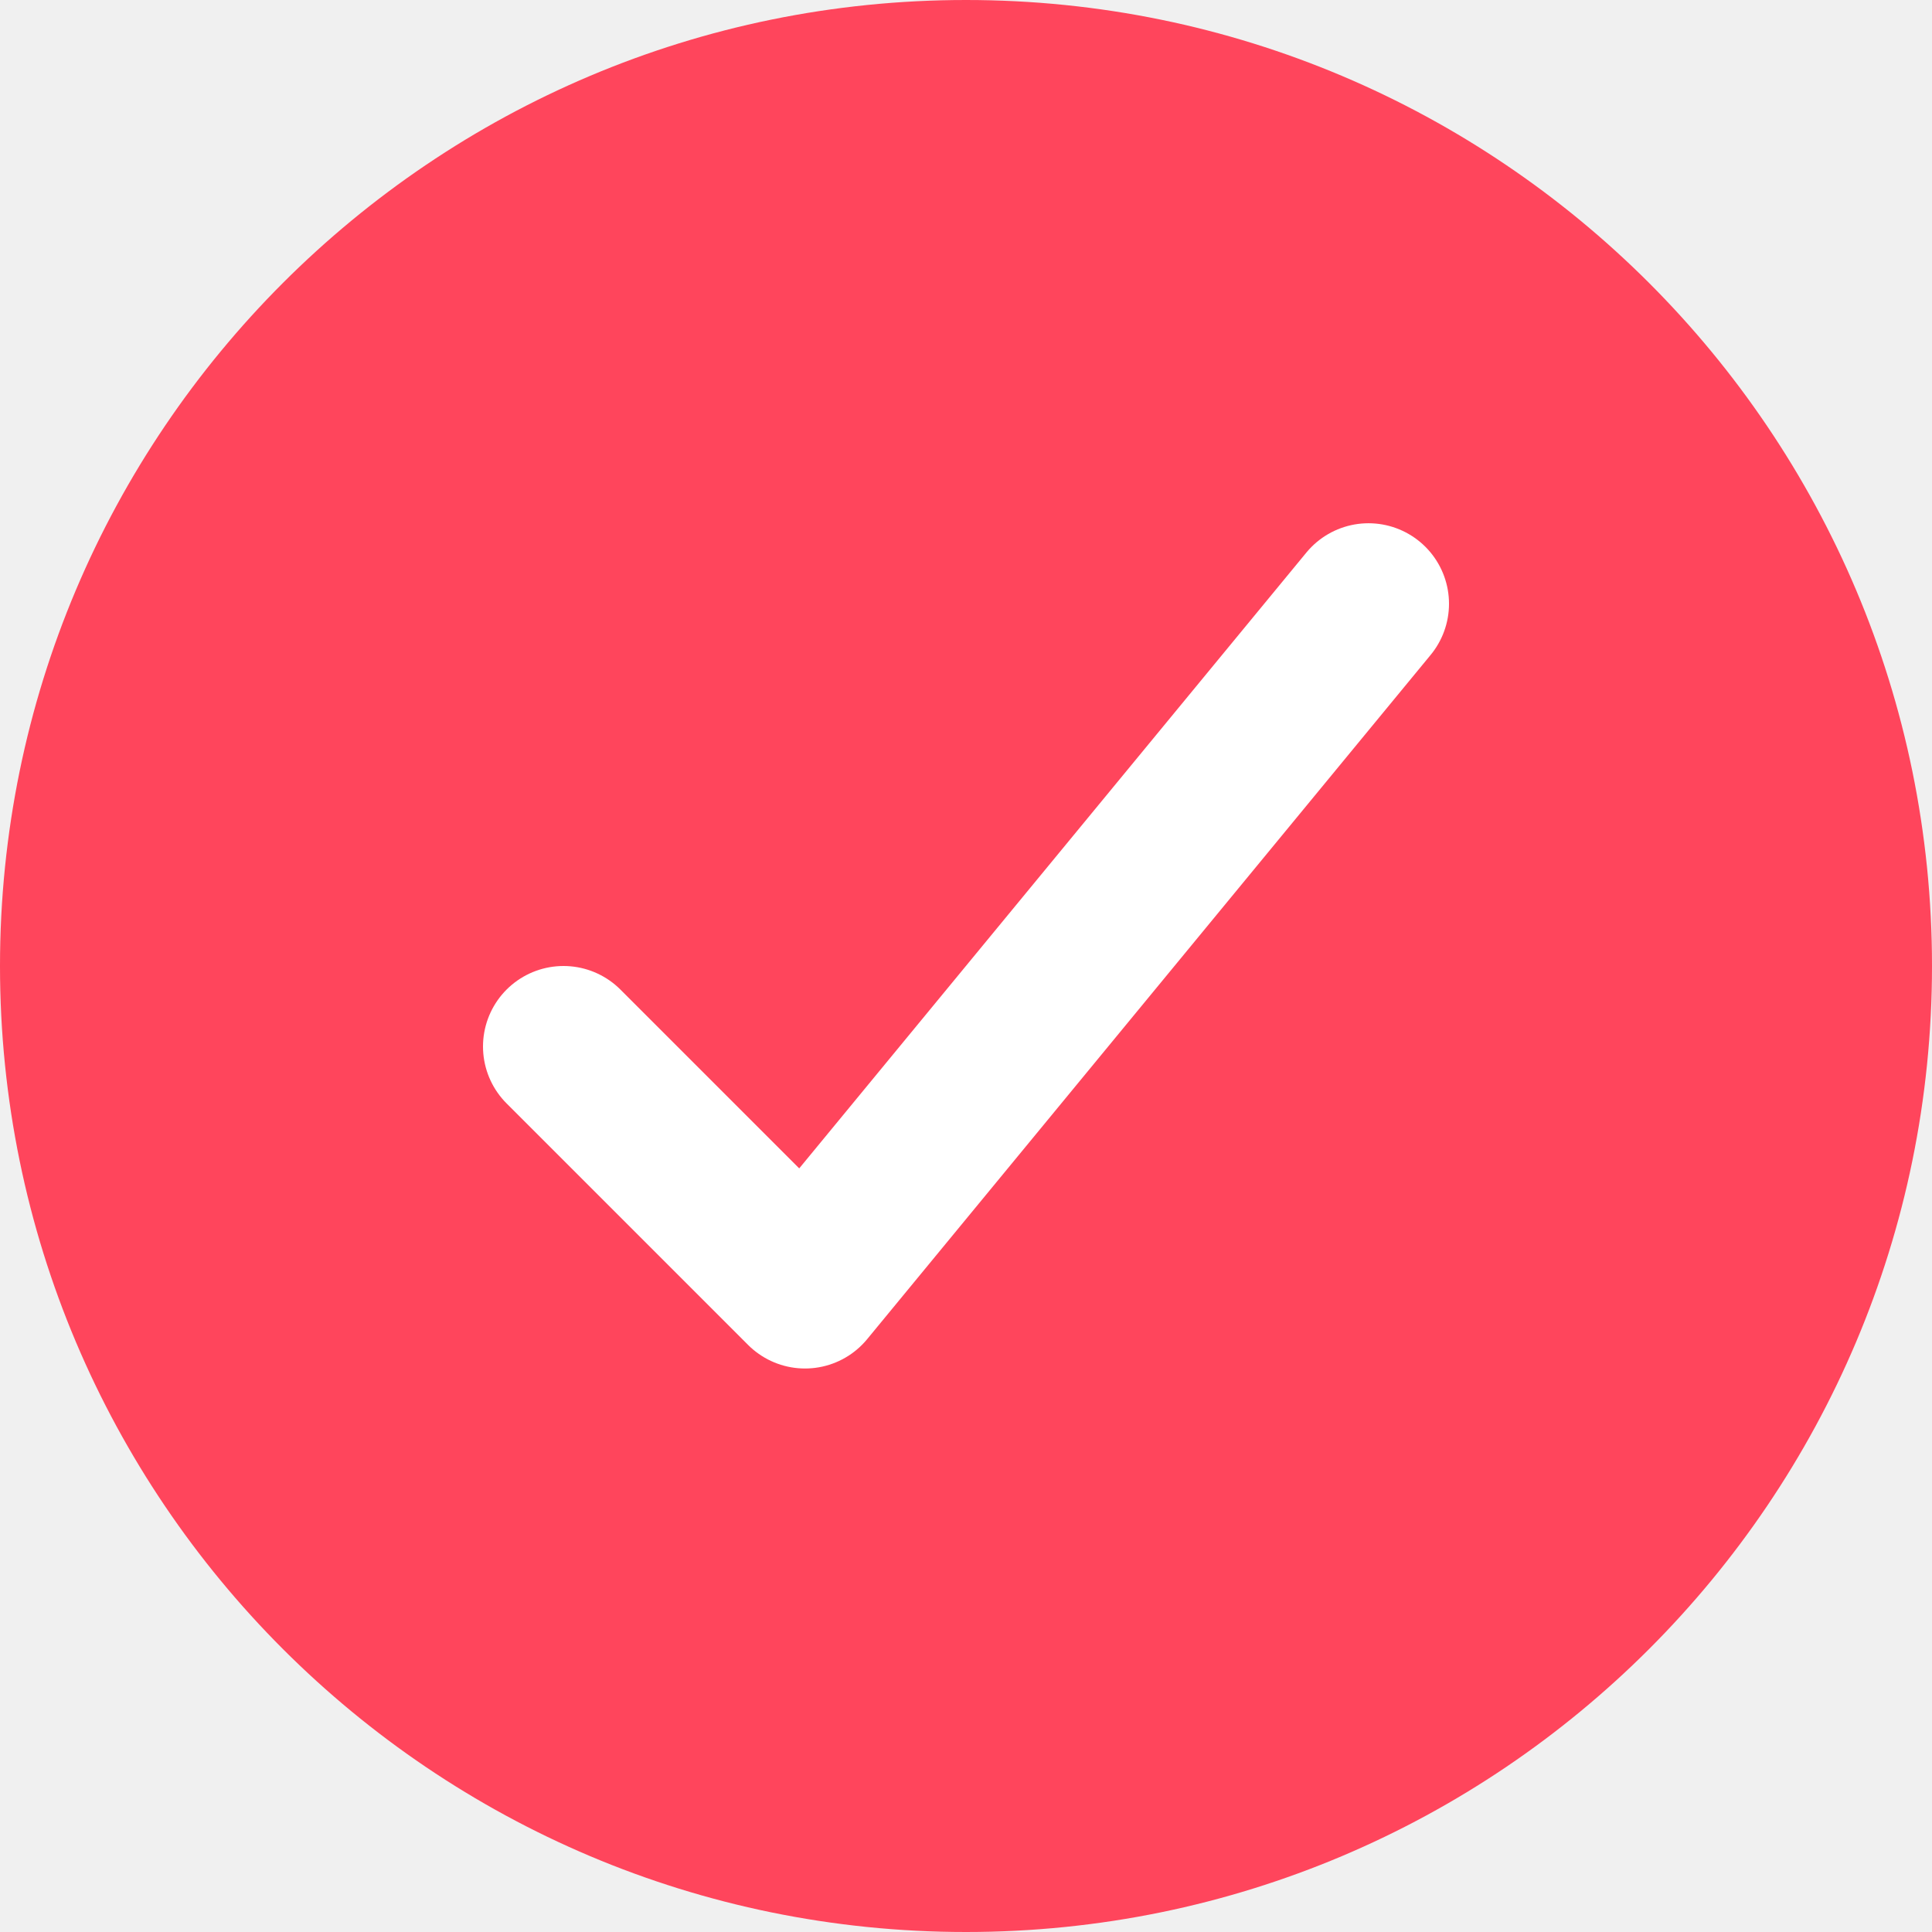
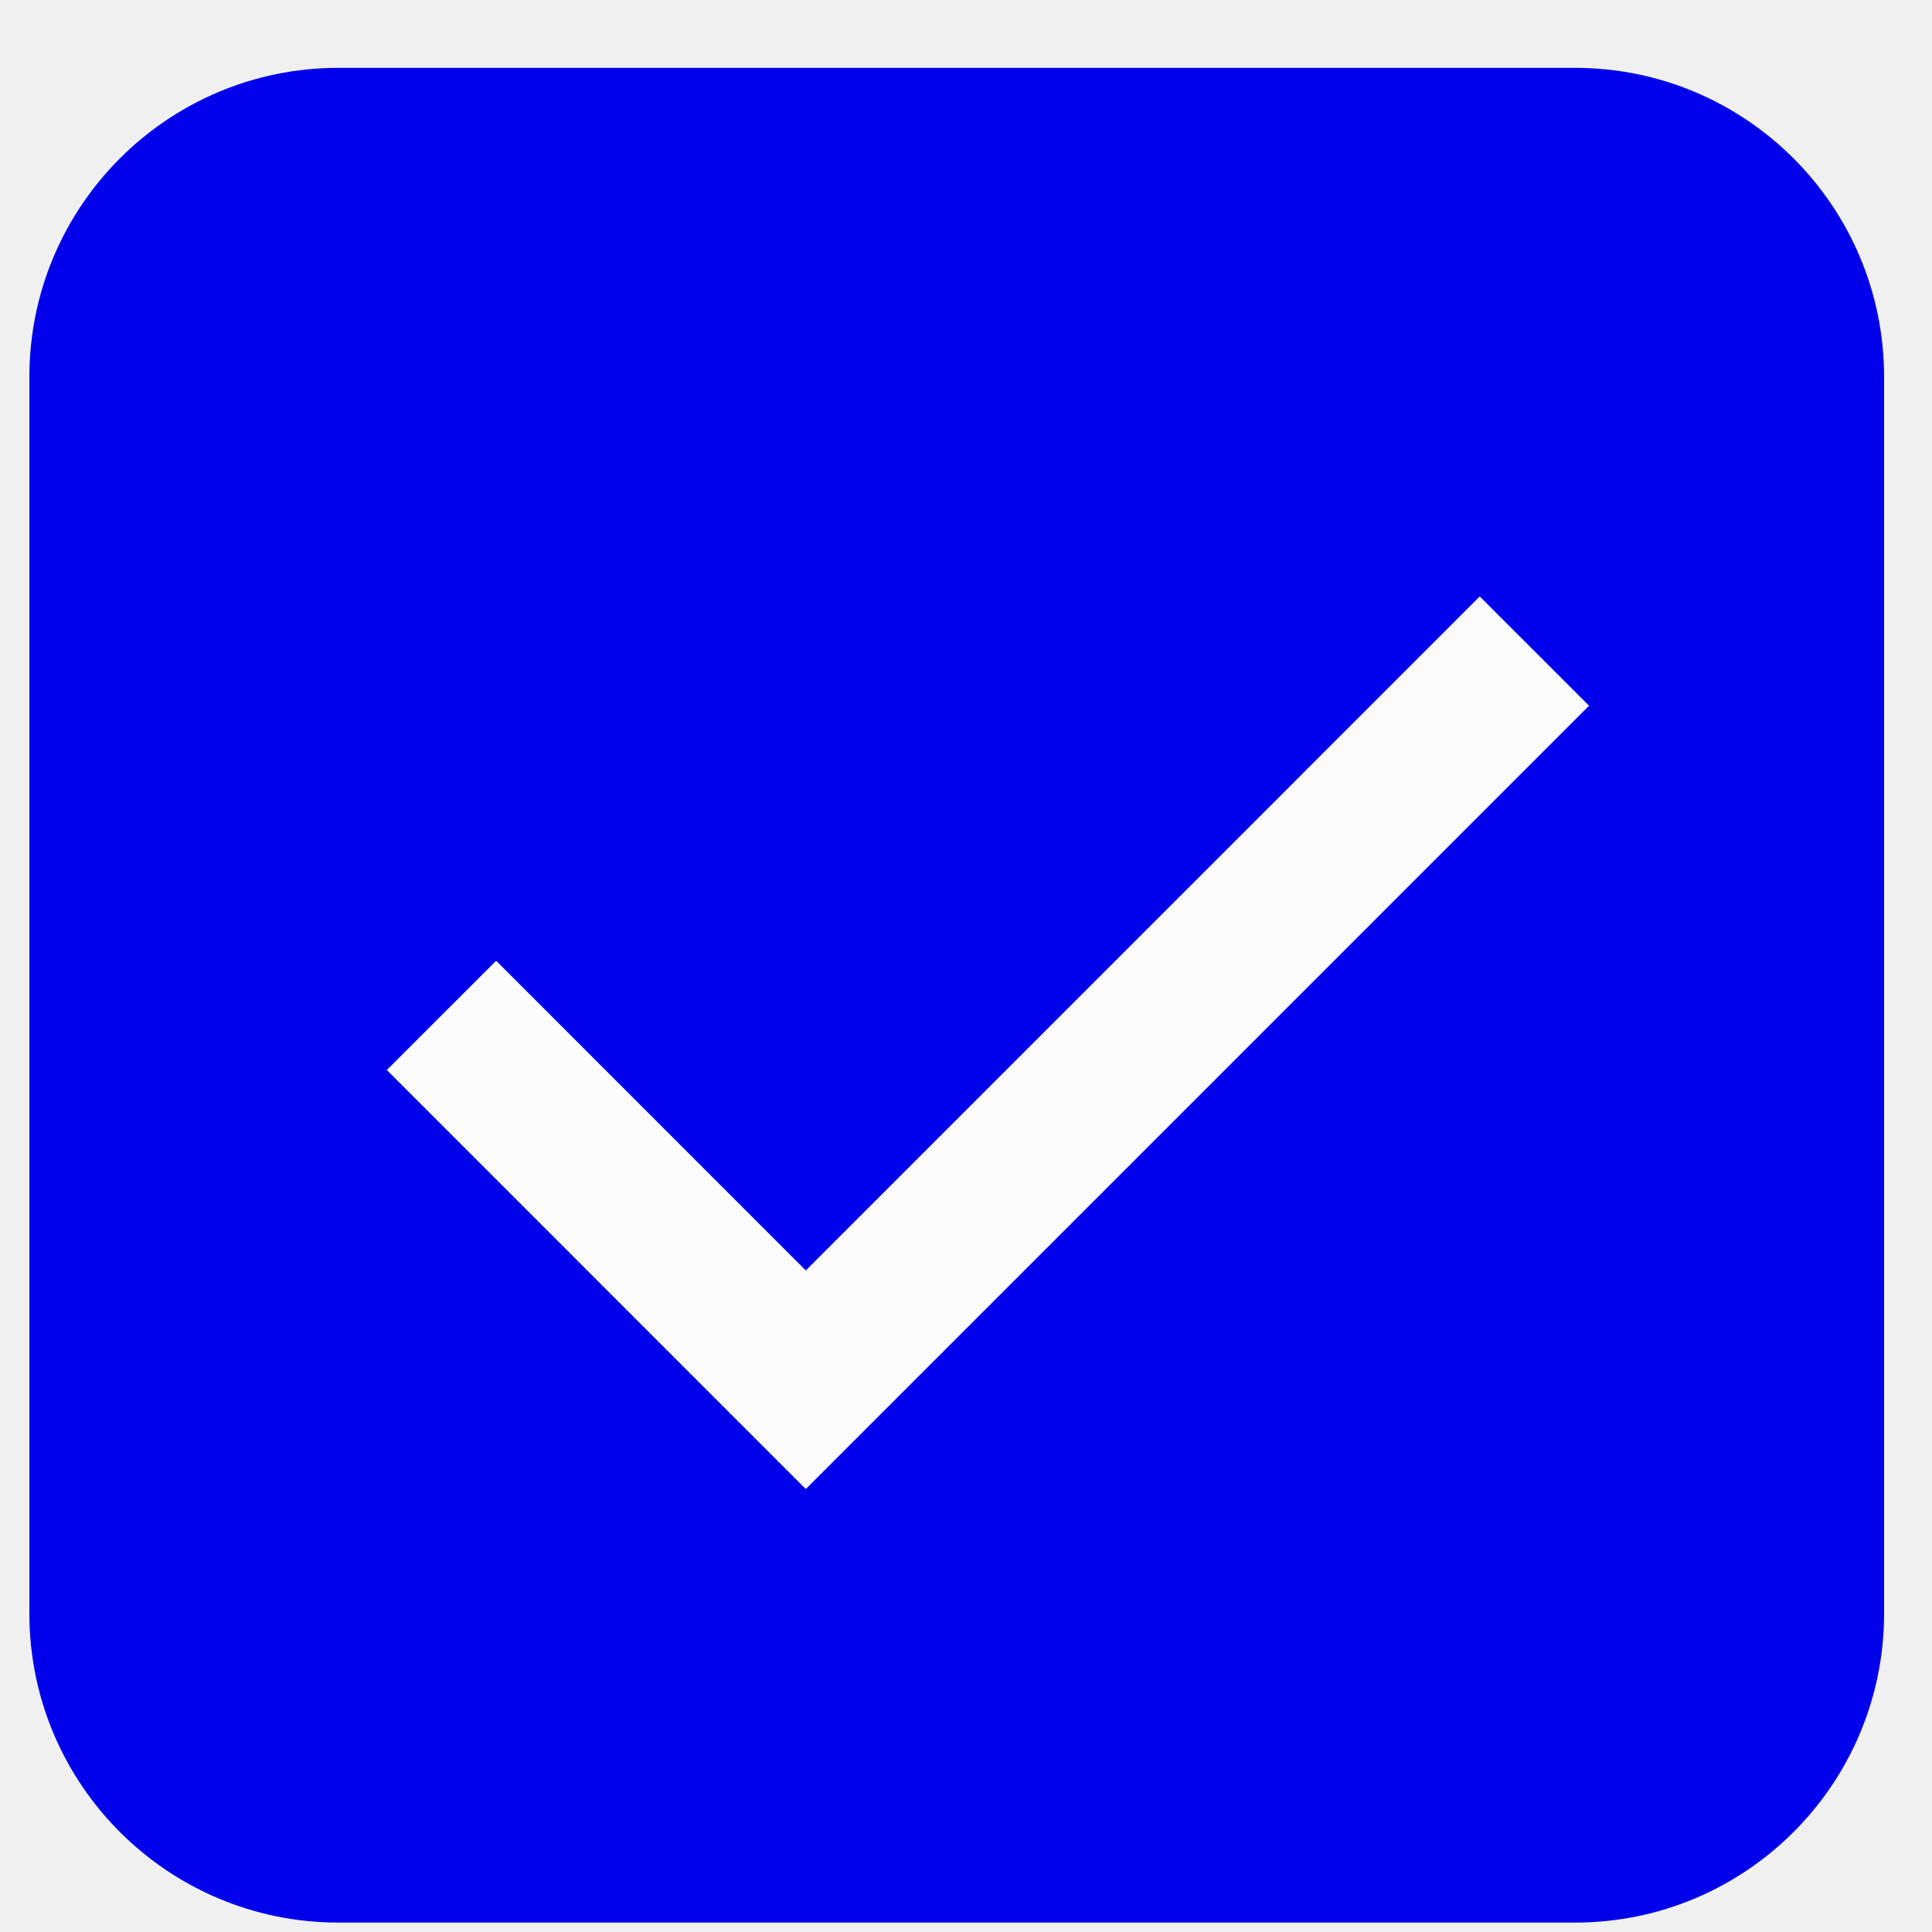
- <svg xmlns="http://www.w3.org/2000/svg" width="24" height="24" viewBox="0 0 24 24" fill="none">
-   <g clip-path="url(#clip0_24_115)">
-     <circle cx="12" cy="12" r="12" fill="#FF455C" />
-     <path d="M7 13L10 16L17 7.5" stroke="white" stroke-width="2" stroke-linecap="round" stroke-linejoin="round" />
-   </g>
-   <defs>
-     <clipPath id="clip0_24_115">
-       <rect width="24" height="24" fill="white" />
-     </clipPath>
-   </defs>
+ <svg xmlns="http://www.w3.org/2000/svg" width="25" height="25" viewBox="0 0 25 25" fill="none">
+   <rect x="0.38" y="0.878" width="24" height="24" rx="4" fill="#0000EA" />
+   <path d="M5.713 13.139L10.427 17.854L19.855 8.425" stroke="#FCFCFC" stroke-width="2" />
</svg>
